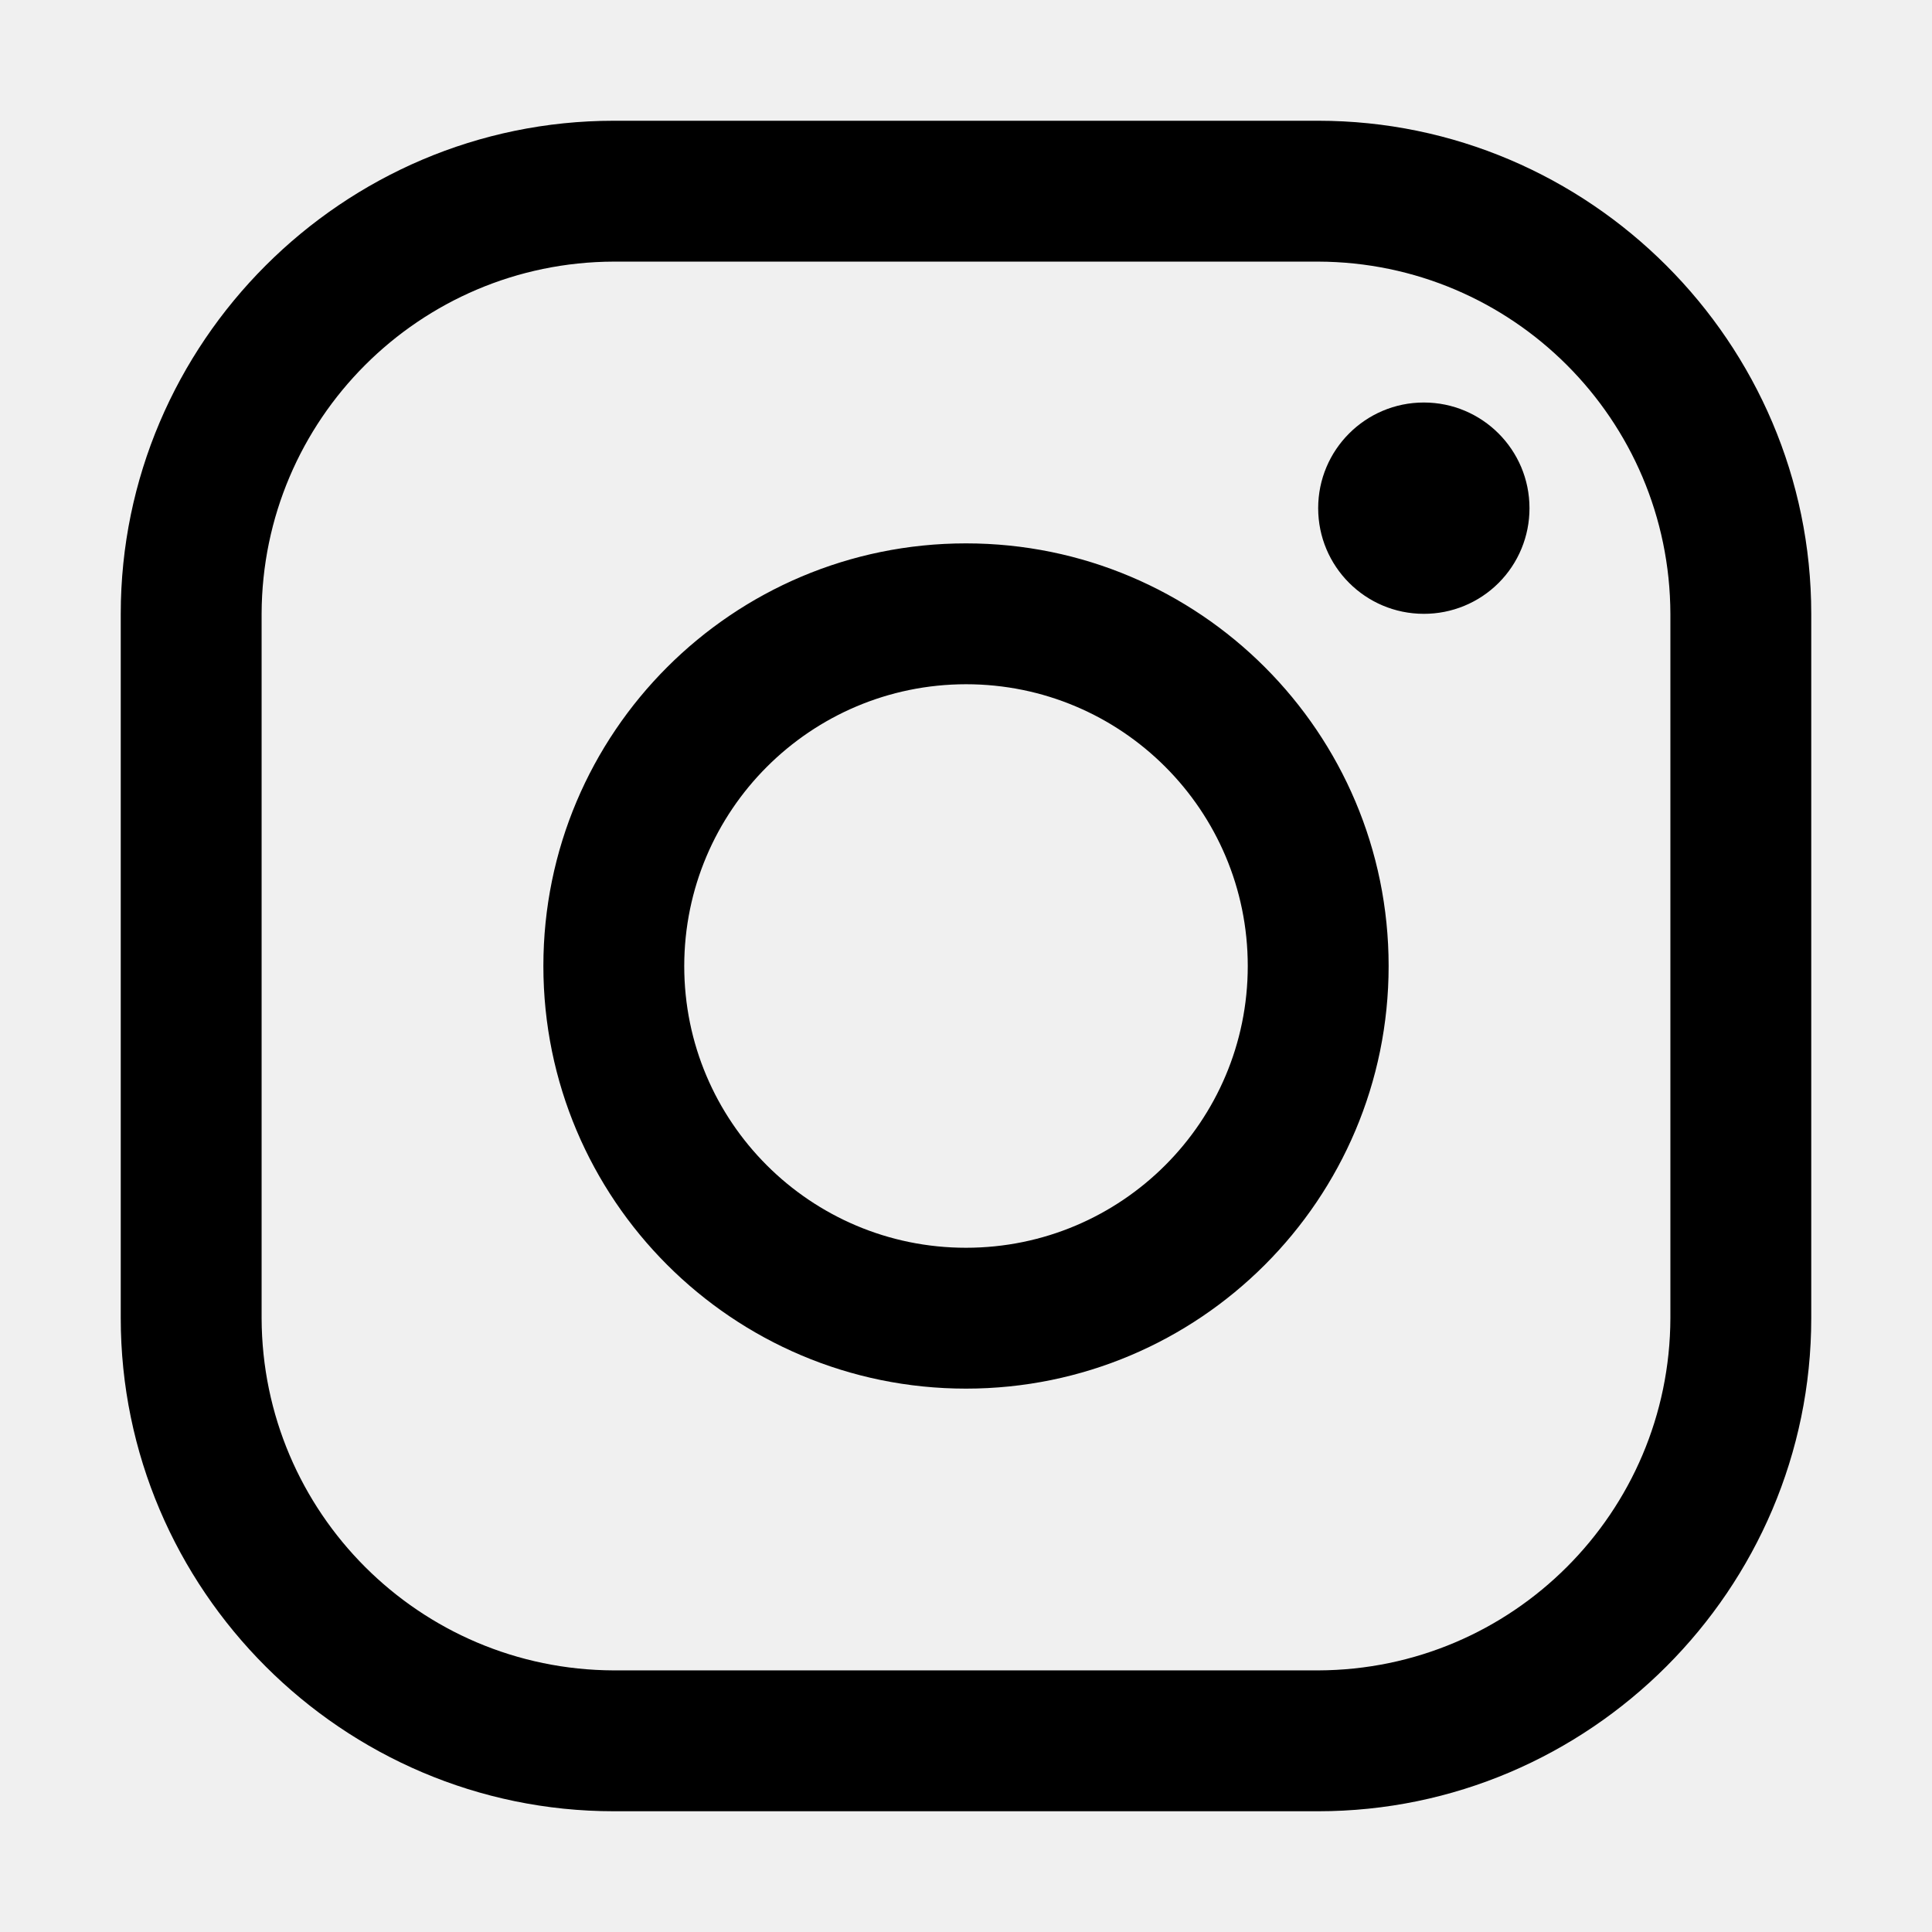
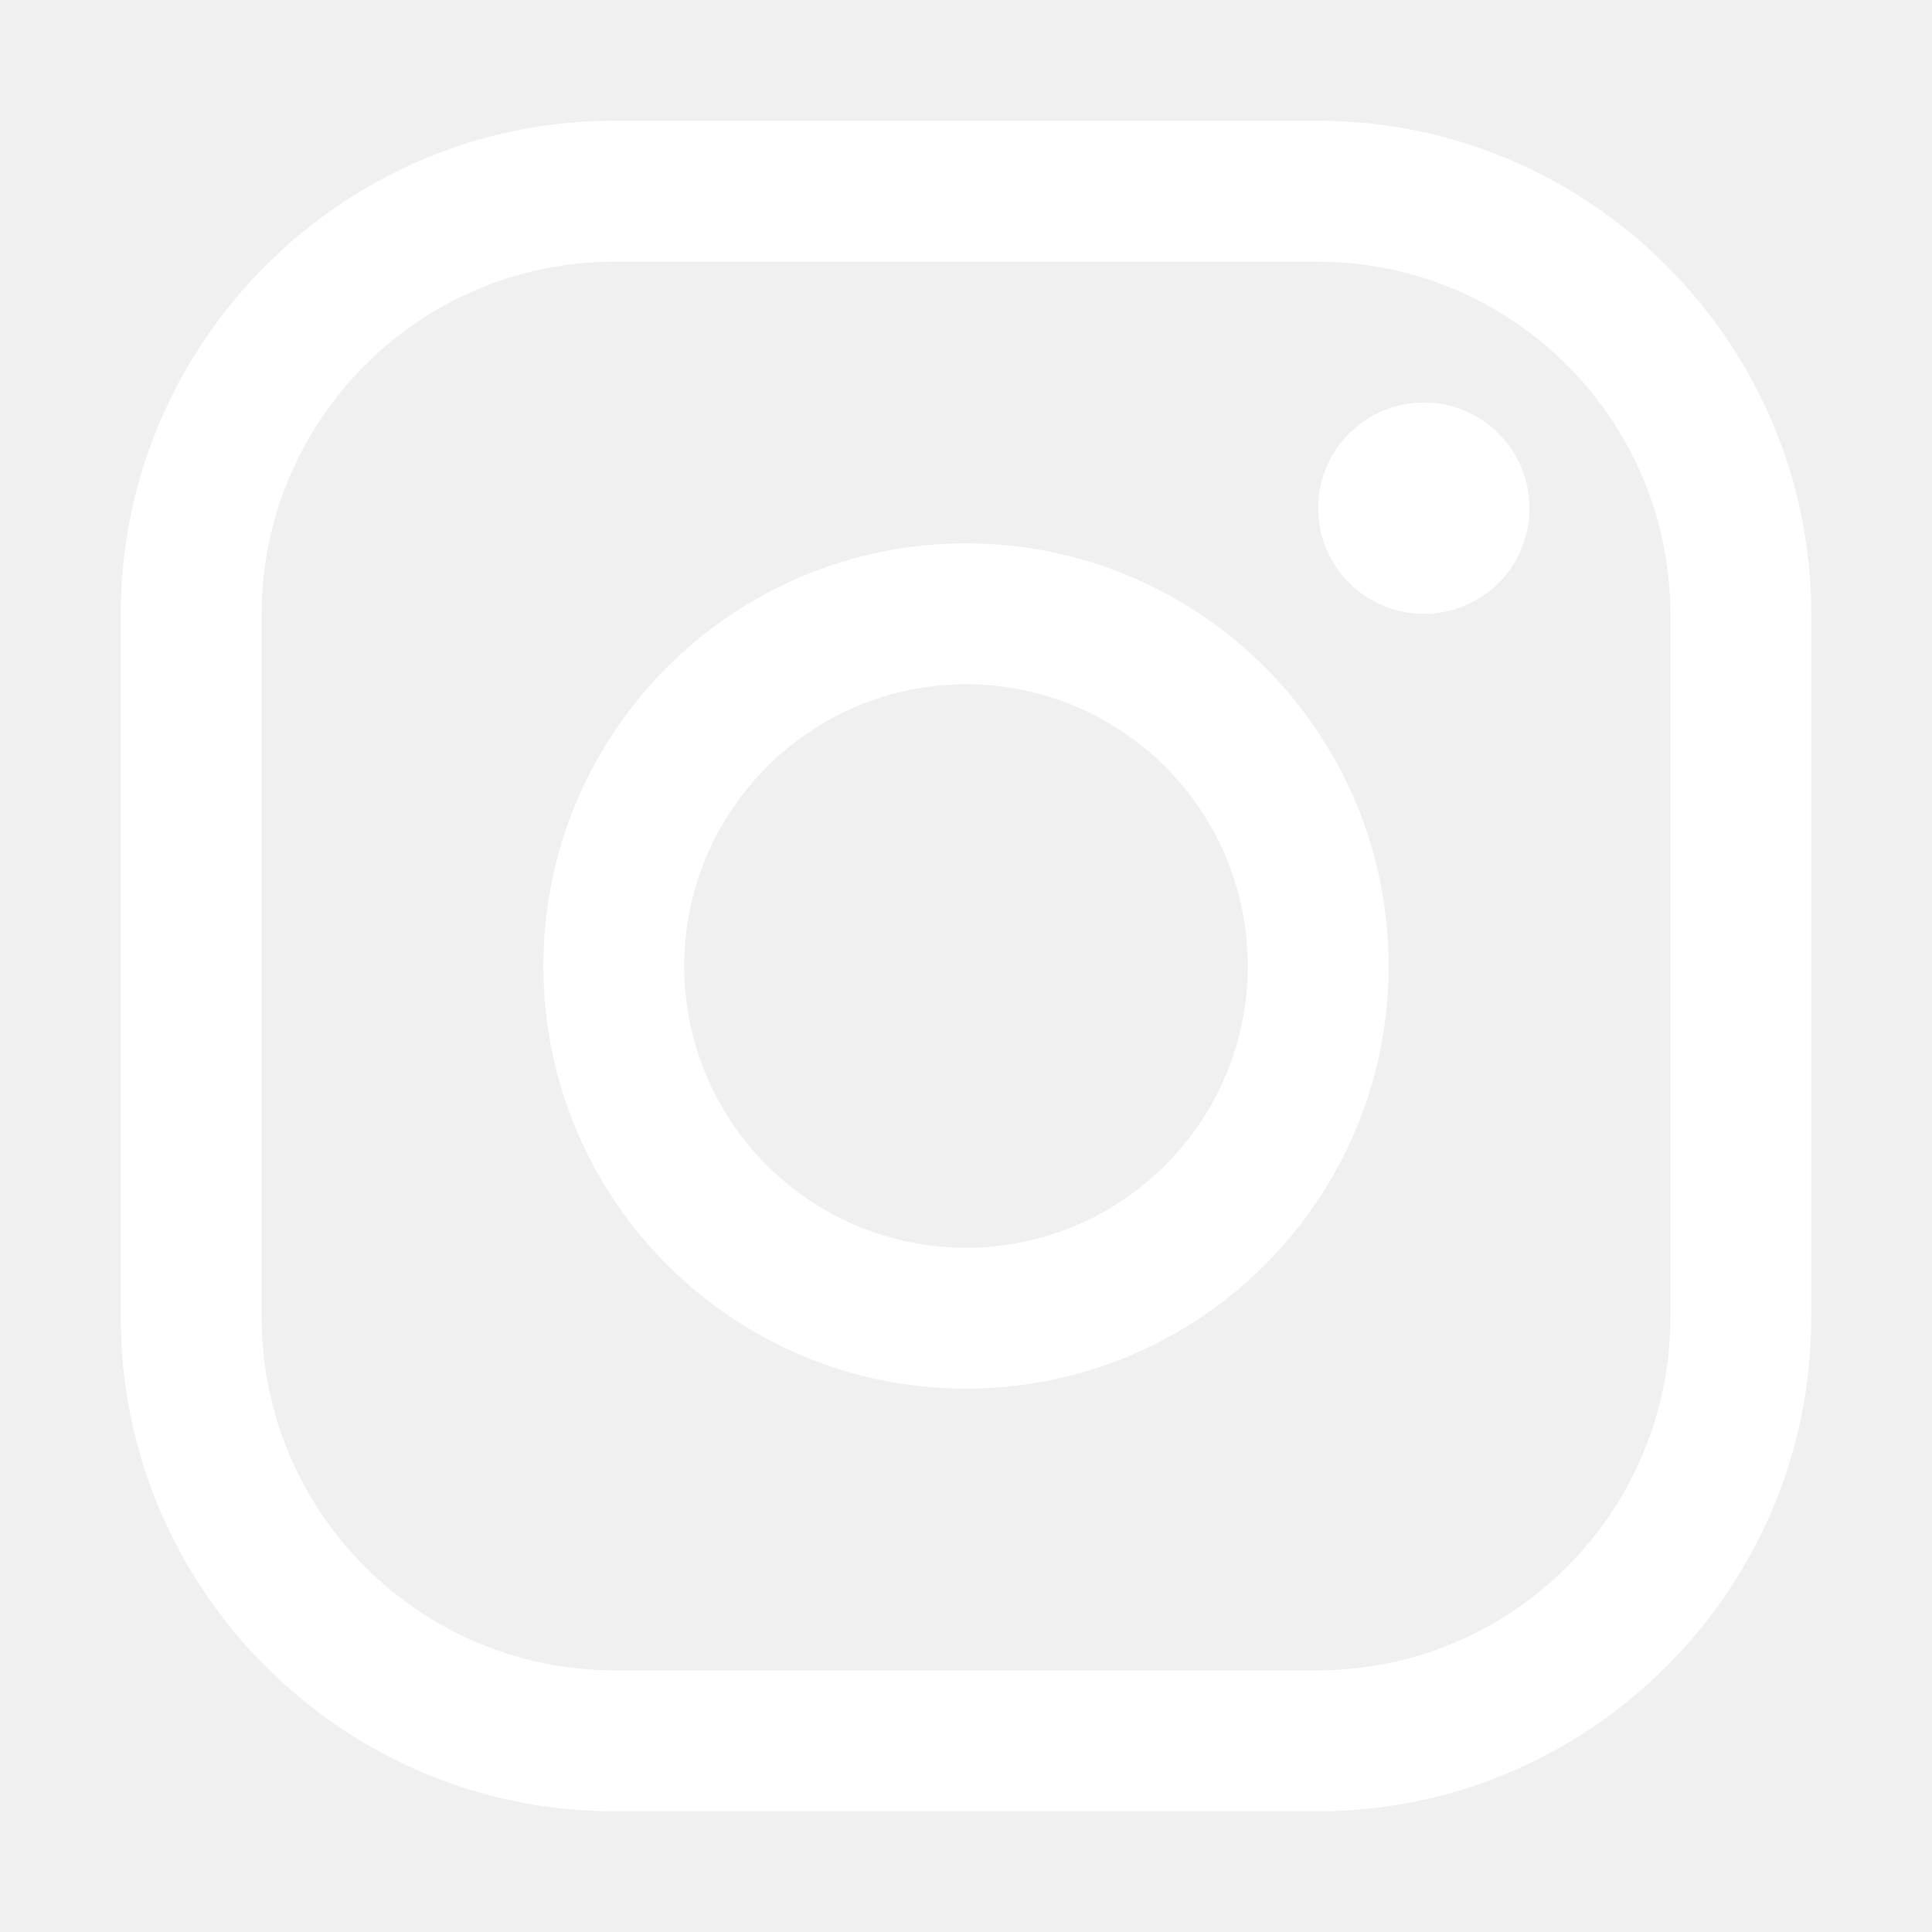
- <svg xmlns="http://www.w3.org/2000/svg" class="ionicon" viewBox="0 0 512 512">
+ <svg xmlns="http://www.w3.org/2000/svg" fill="white" class="ionicon" viewBox="0 0 512 512">
  <path d="M349.33 69.33a93.62 93.62 0 0193.34 93.34v186.66a93.62 93.62 0 01-93.34 93.34H162.67a93.62 93.62 0 01-93.34-93.34V162.67a93.62 93.62 0 0193.34-93.34h186.66m0-37.33H162.67C90.8 32 32 90.8 32 162.67v186.66C32 421.2 90.8 480 162.67 480h186.66C421.2 480 480 421.2 480 349.33V162.67C480 90.8 421.2 32 349.33 32z" />
  <path d="M377.33 162.67a28 28 0 1128-28 27.94 27.94 0 01-28 28zM256 181.33A74.67 74.67 0 11181.33 256 74.75 74.75 0 01256 181.33m0-37.33a112 112 0 10112 112 112 112 0 00-112-112z" />
</svg>
